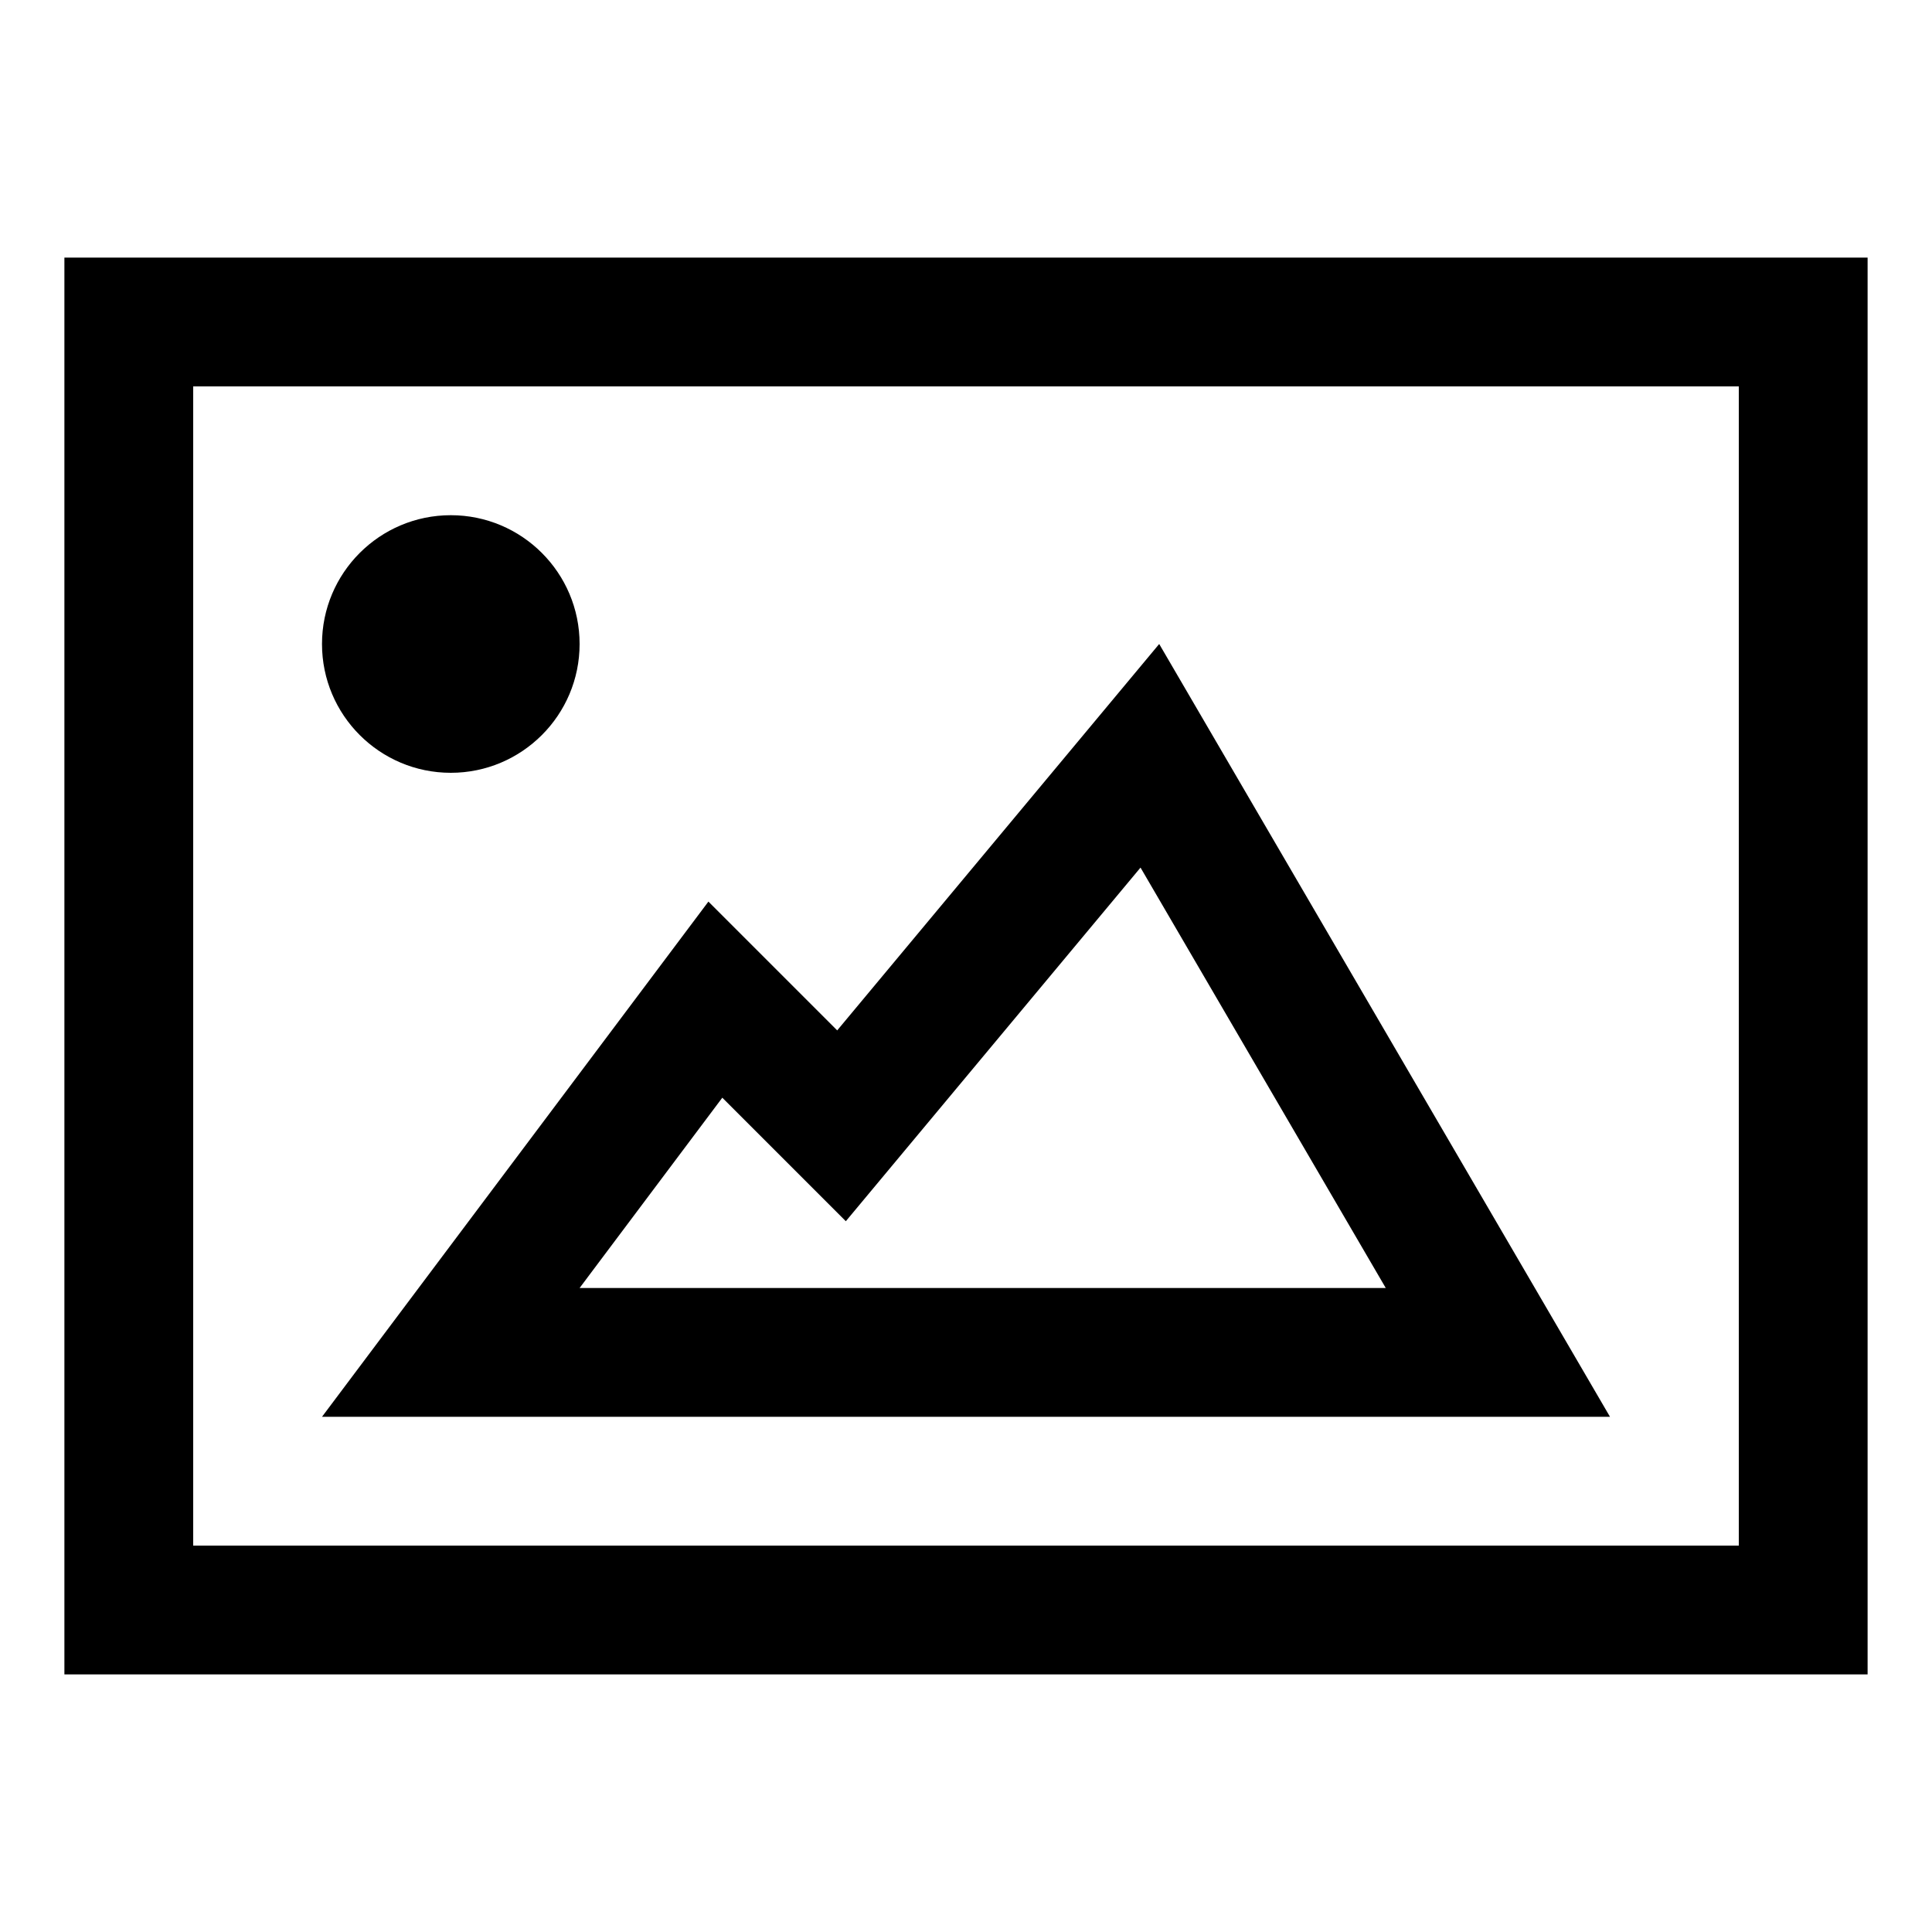
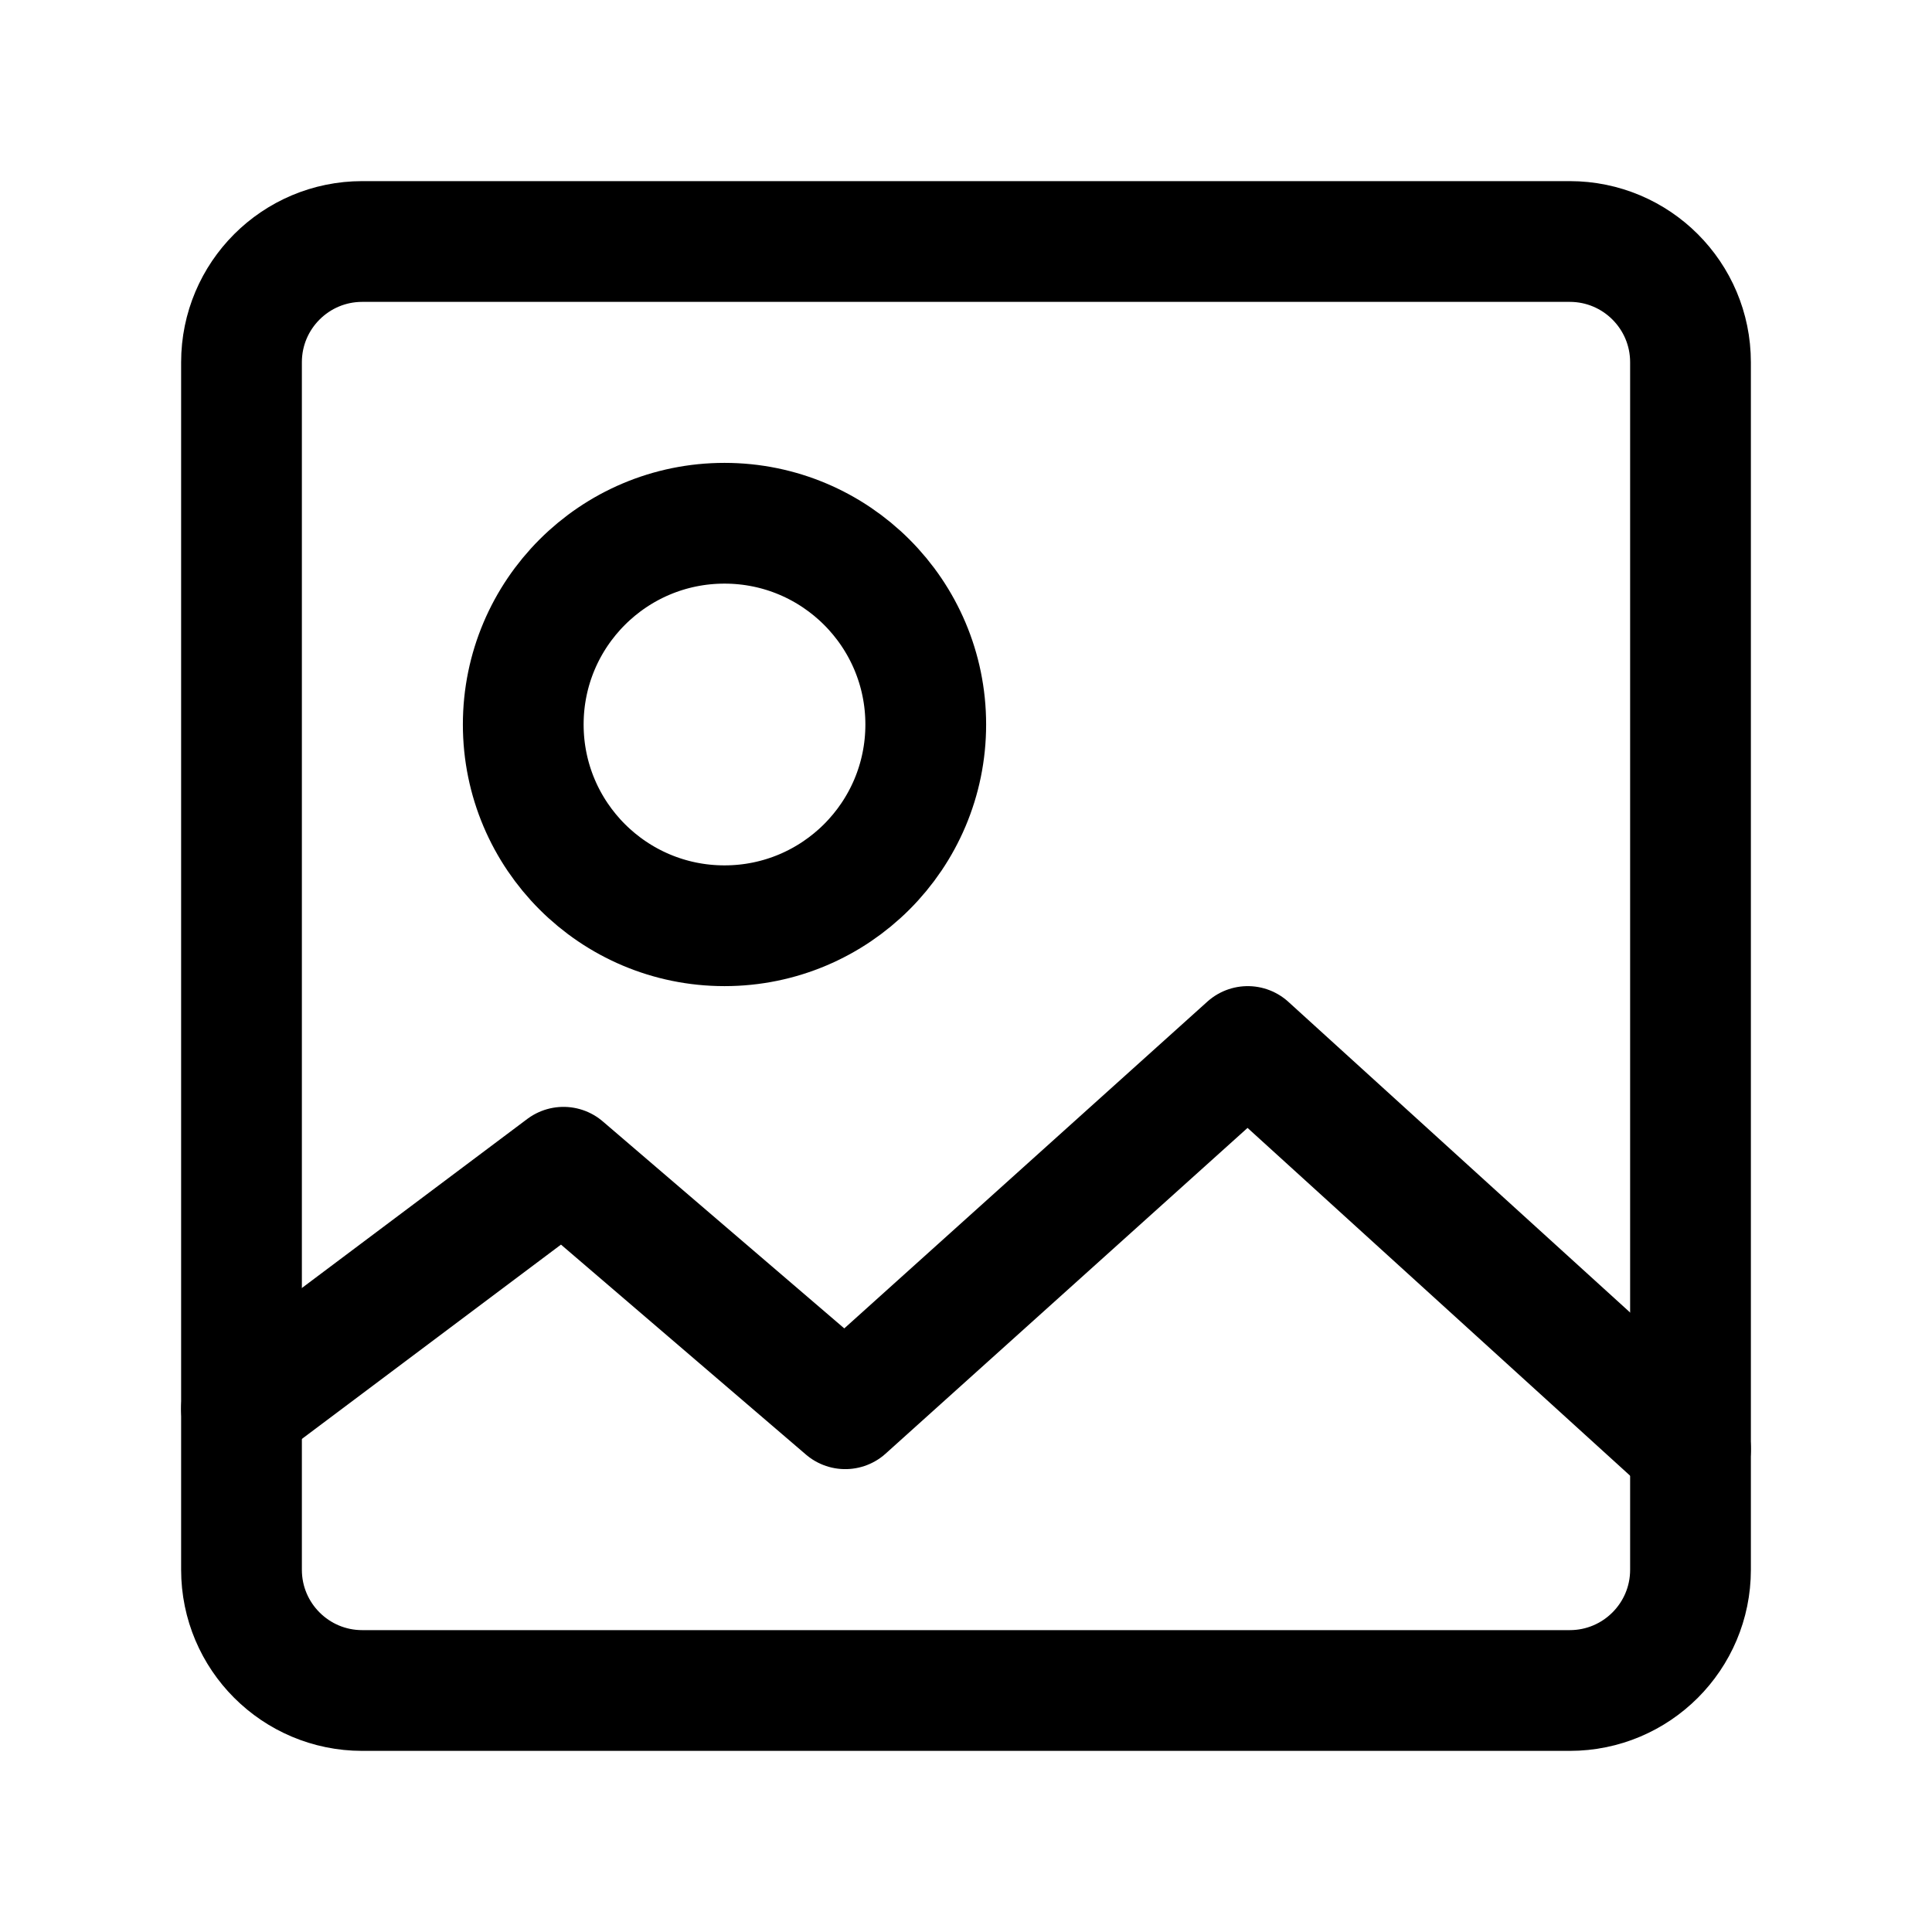
- <svg viewBox="0 0 30 30" class="picture">
-   <path d="M1,4v22h28V4H1z M27,24H3V6h24V24z M18,10l-5,6l-2-2l-6,8h20L18,10z M11.216,17.045l1.918,1.918l4.576-5.491L21.518,20H9 L11.216,17.045z M7,12c1.104,0,2-0.896,2-2S8.104,8,7,8s-2,0.896-2,2S5.896,12,7,12z" />
+ <svg xmlns="http://www.w3.org/2000/svg" width="24" height="24" viewBox="0 0 48 48" fill="none">
+   <path d="M39 6H9C7.343 6 6 7.343 6 9V39C6 40.657 7.343 42 9 42H39C40.657 42 42 40.657 42 39V9C42 7.343 40.657 6 39 6Z" stroke="currentColor" stroke-width="3" stroke-linecap="round" stroke-linejoin="round" />
+   <path d="M18 23C20.761 23 23 20.761 23 18C23 15.239 20.761 13 18 13C15.239 13 13 15.239 13 18C13 20.761 15.239 23 18 23Z" fill="none" stroke="currentColor" stroke-width="3" stroke-linecap="round" stroke-linejoin="round" />
+   <path d="M42 36L31 26L21 35L14 29L6 35" stroke="currentColor" stroke-width="3" stroke-linecap="round" stroke-linejoin="round" />
</svg>
